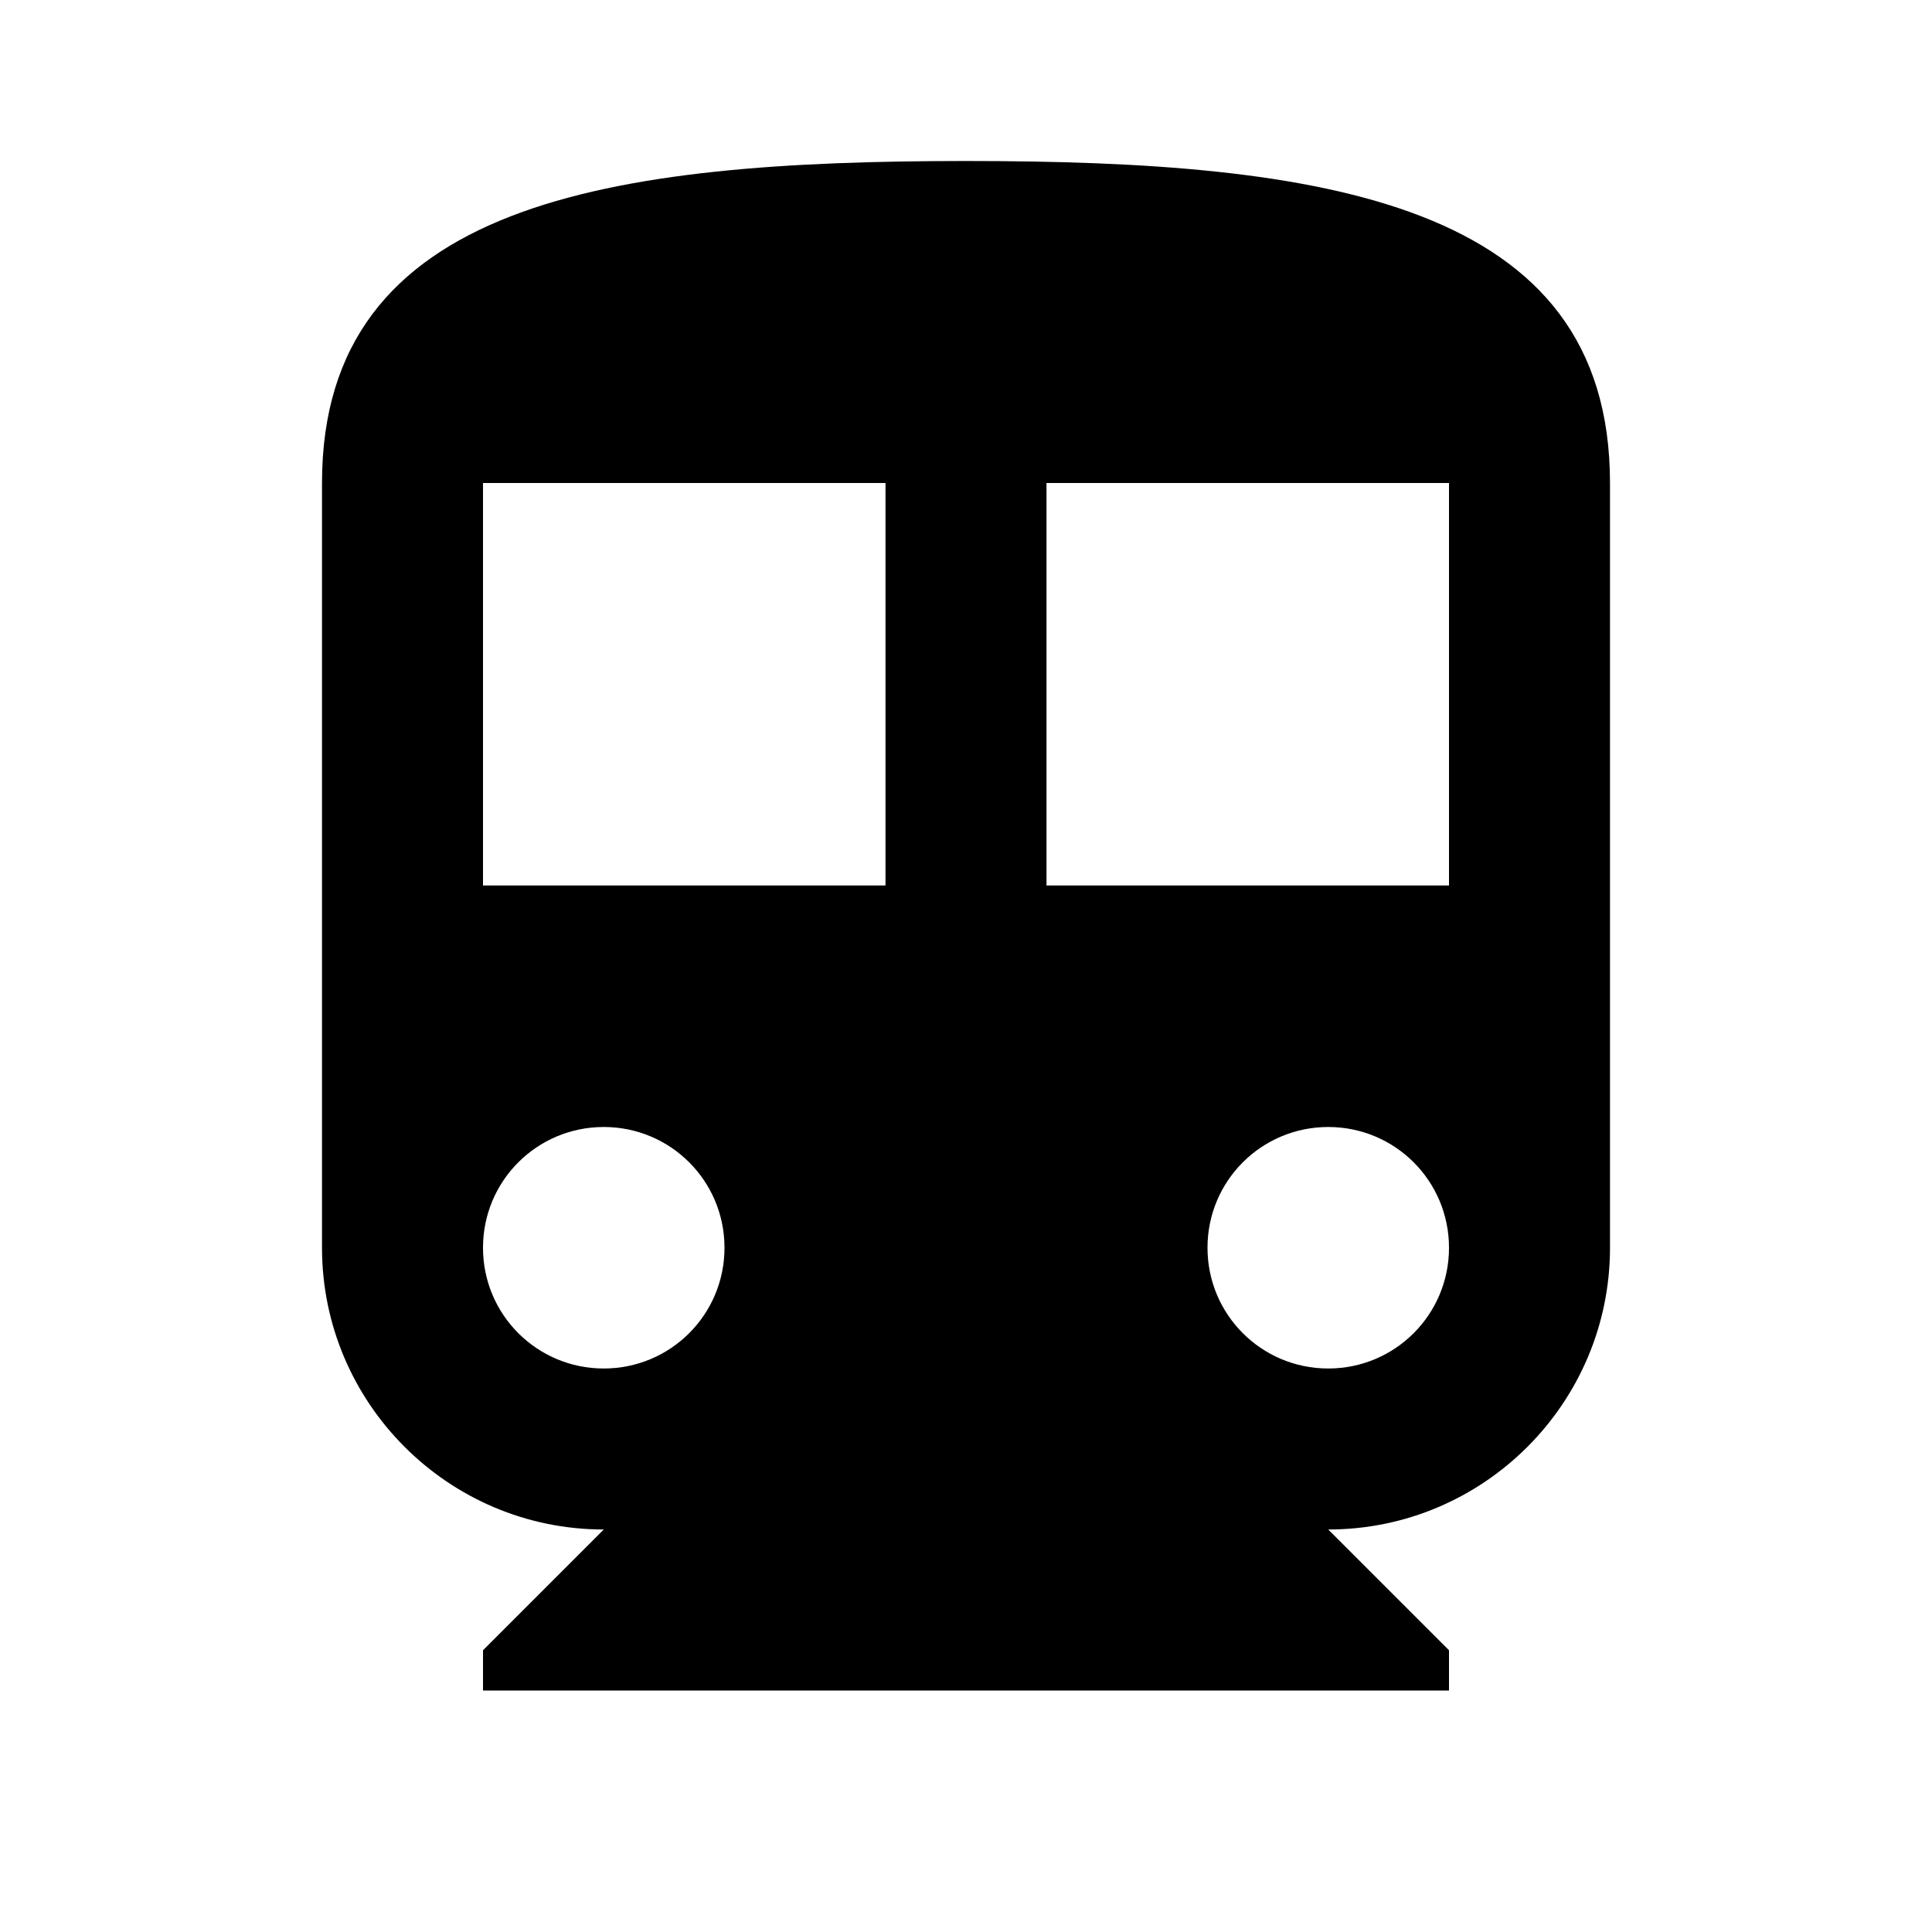
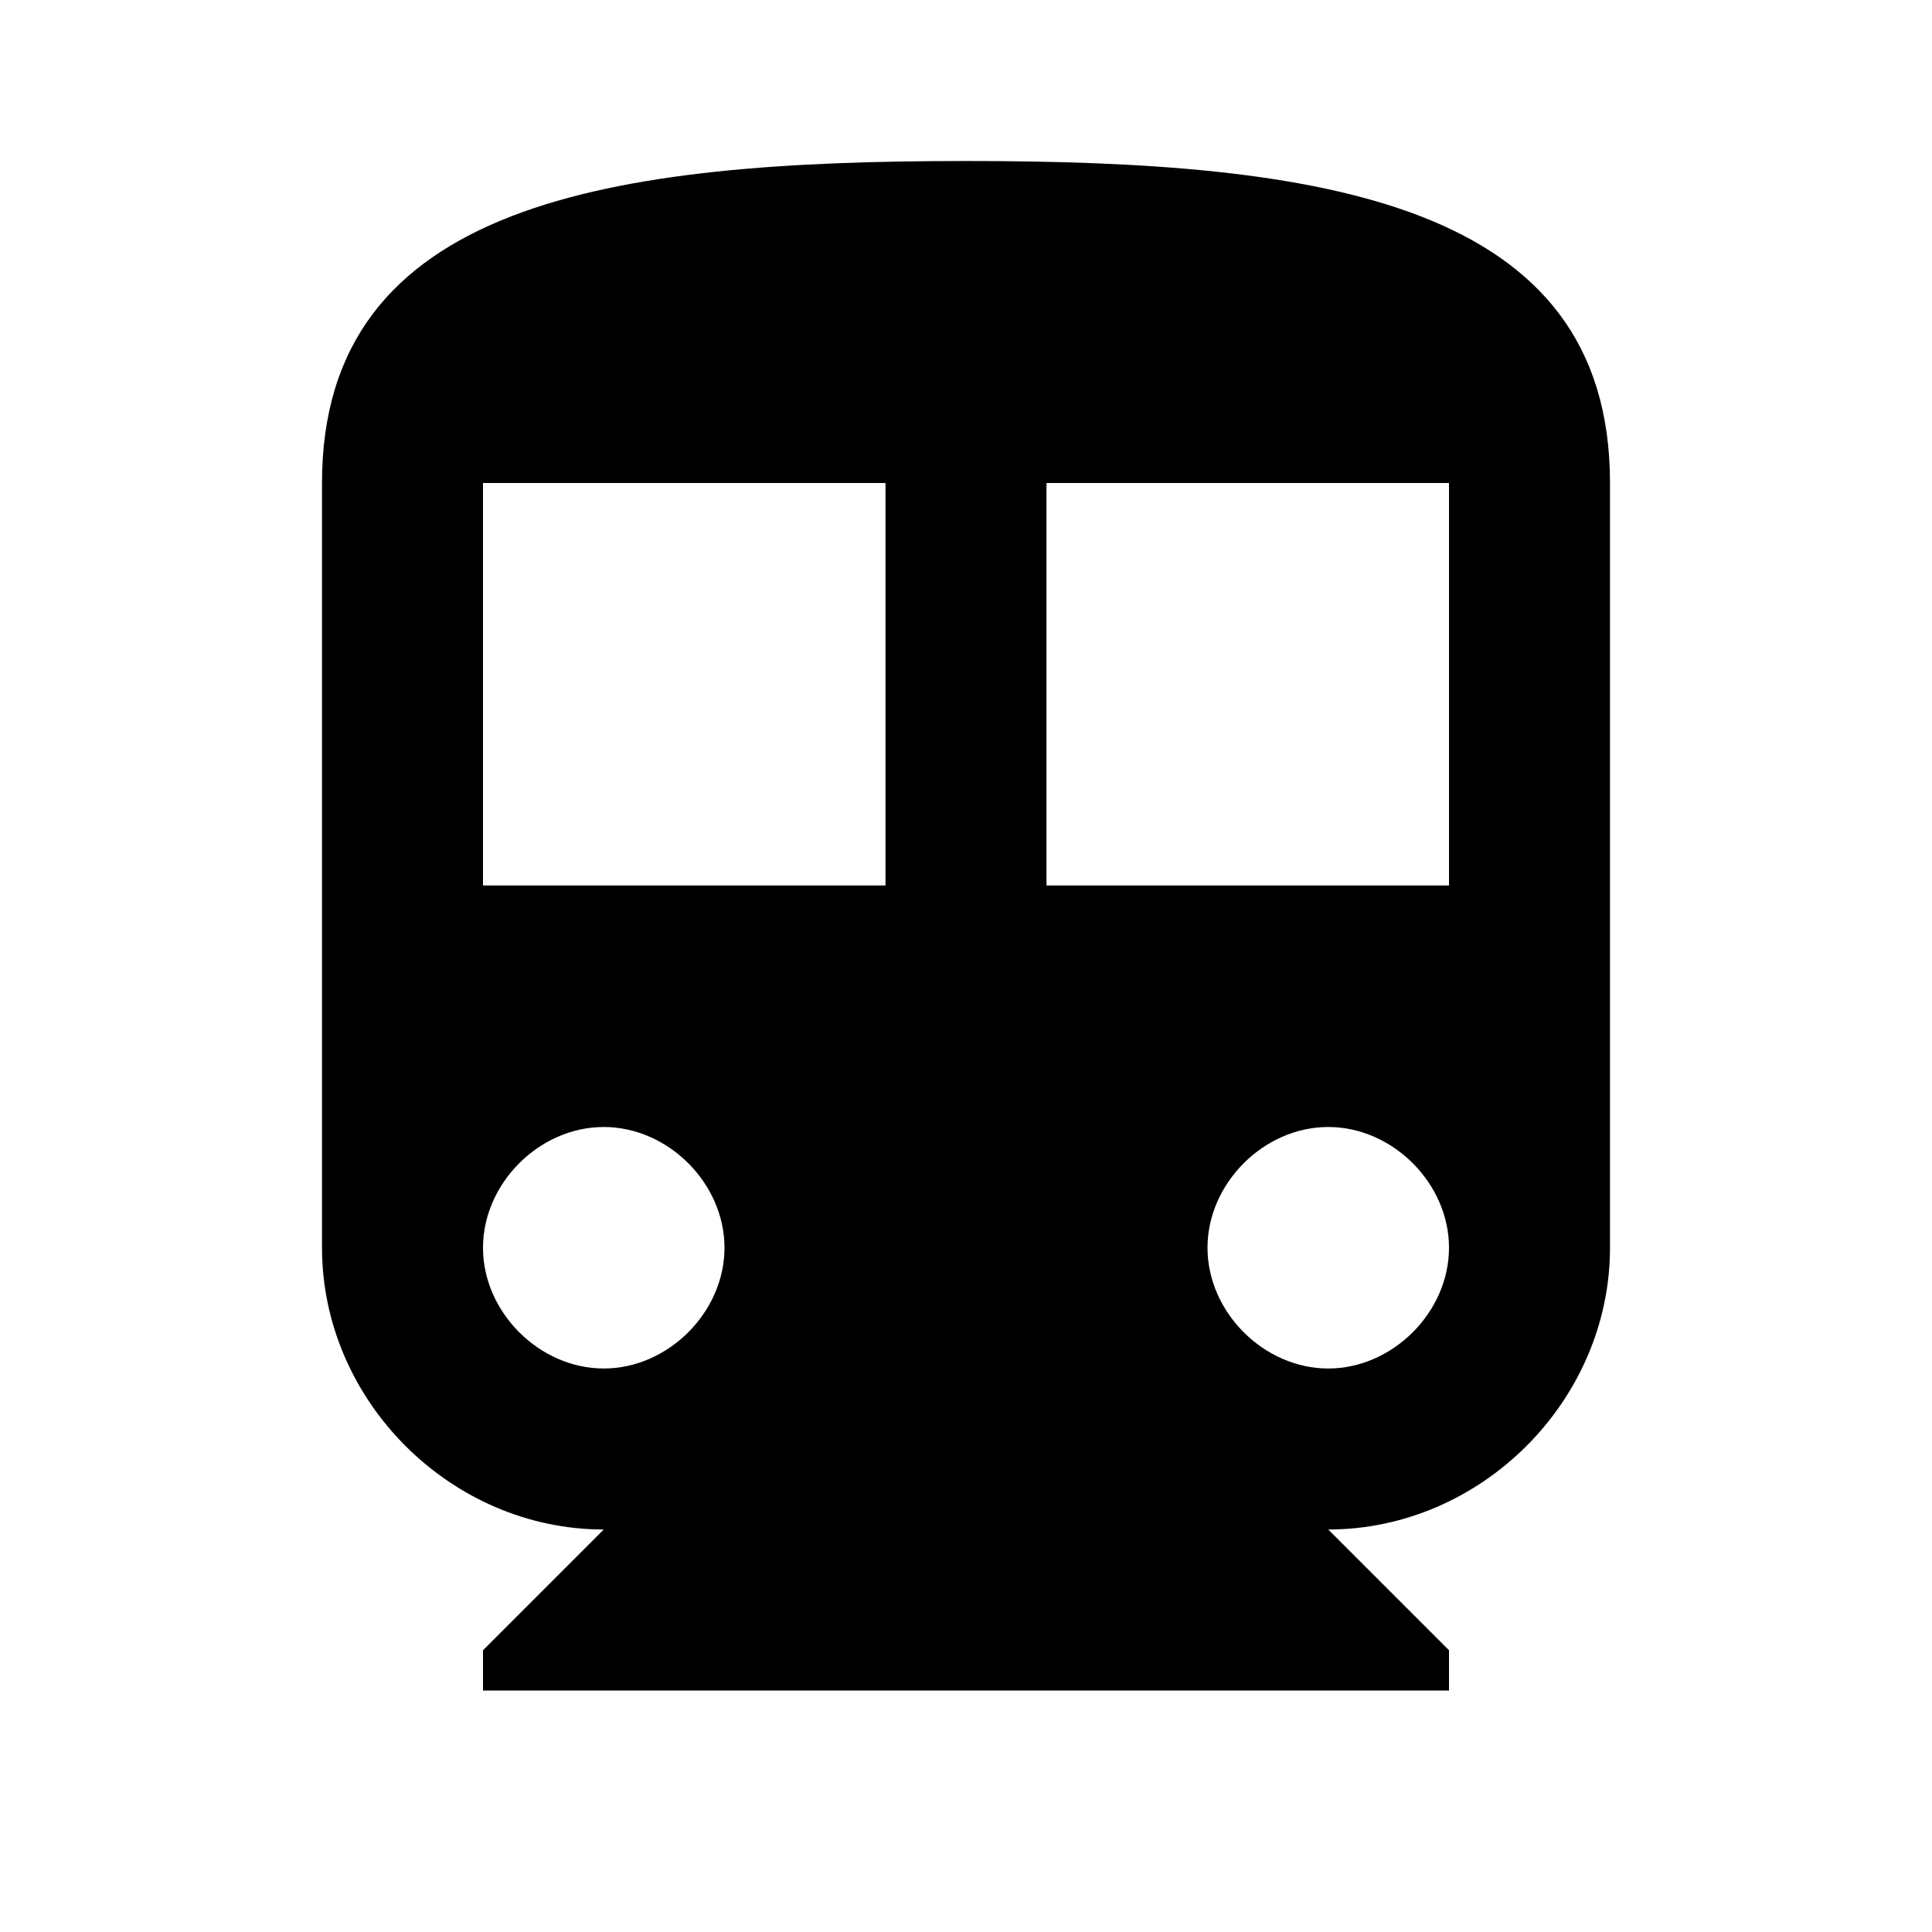
- <svg xmlns="http://www.w3.org/2000/svg" fill="#000000" height="24" viewBox="0 0 24 24" width="24">
-   <path d="M0 0h24v24H0z" fill="none" />
-   <path d="M12 2c-4.42 0-8 .5-8 4v9.5C4 17.43 5.57 19 7.5 19L6 20.5v.5h12v-.5L16.5 19c1.93 0 3.5-1.57 3.5-3.5V6c0-3.5-3.58-4-8-4zM7.5 17c-.83 0-1.5-.67-1.5-1.5S6.67 14 7.5 14s1.5.67 1.5 1.5S8.33 17 7.5 17zm3.5-6H6V6h5v5zm5.5 6c-.83 0-1.5-.67-1.5-1.5s.67-1.5 1.5-1.5 1.5.67 1.5 1.5-.67 1.5-1.5 1.5zm1.5-6h-5V6h5v5z" />
+ <svg xmlns="http://www.w3.org/2000/svg" version="1.1" id="Layer_1" x="0px" y="0px" viewBox="-293 385 24 24" style="enable-background:new -293 385 24 24;" xml:space="preserve">
+   <path d="M-281,387c-4.4,0-8,0.5-8,4v9.5c0,1.9,1.6,3.5,3.5,3.5l-1.5,1.5v0.5h12v-0.5l-1.5-1.5c1.9,0,3.5-1.6,3.5-3.5V391  C-273,387.5-276.6,387-281,387z M-285.5,402c-0.8,0-1.5-0.7-1.5-1.5s0.7-1.5,1.5-1.5s1.5,0.7,1.5,1.5S-284.7,402-285.5,402z   M-282,396h-5v-5h5V396z M-276.5,402c-0.8,0-1.5-0.7-1.5-1.5s0.7-1.5,1.5-1.5s1.5,0.7,1.5,1.5S-275.7,402-276.5,402z M-275,396h-5  v-5h5V396z" />
</svg>
